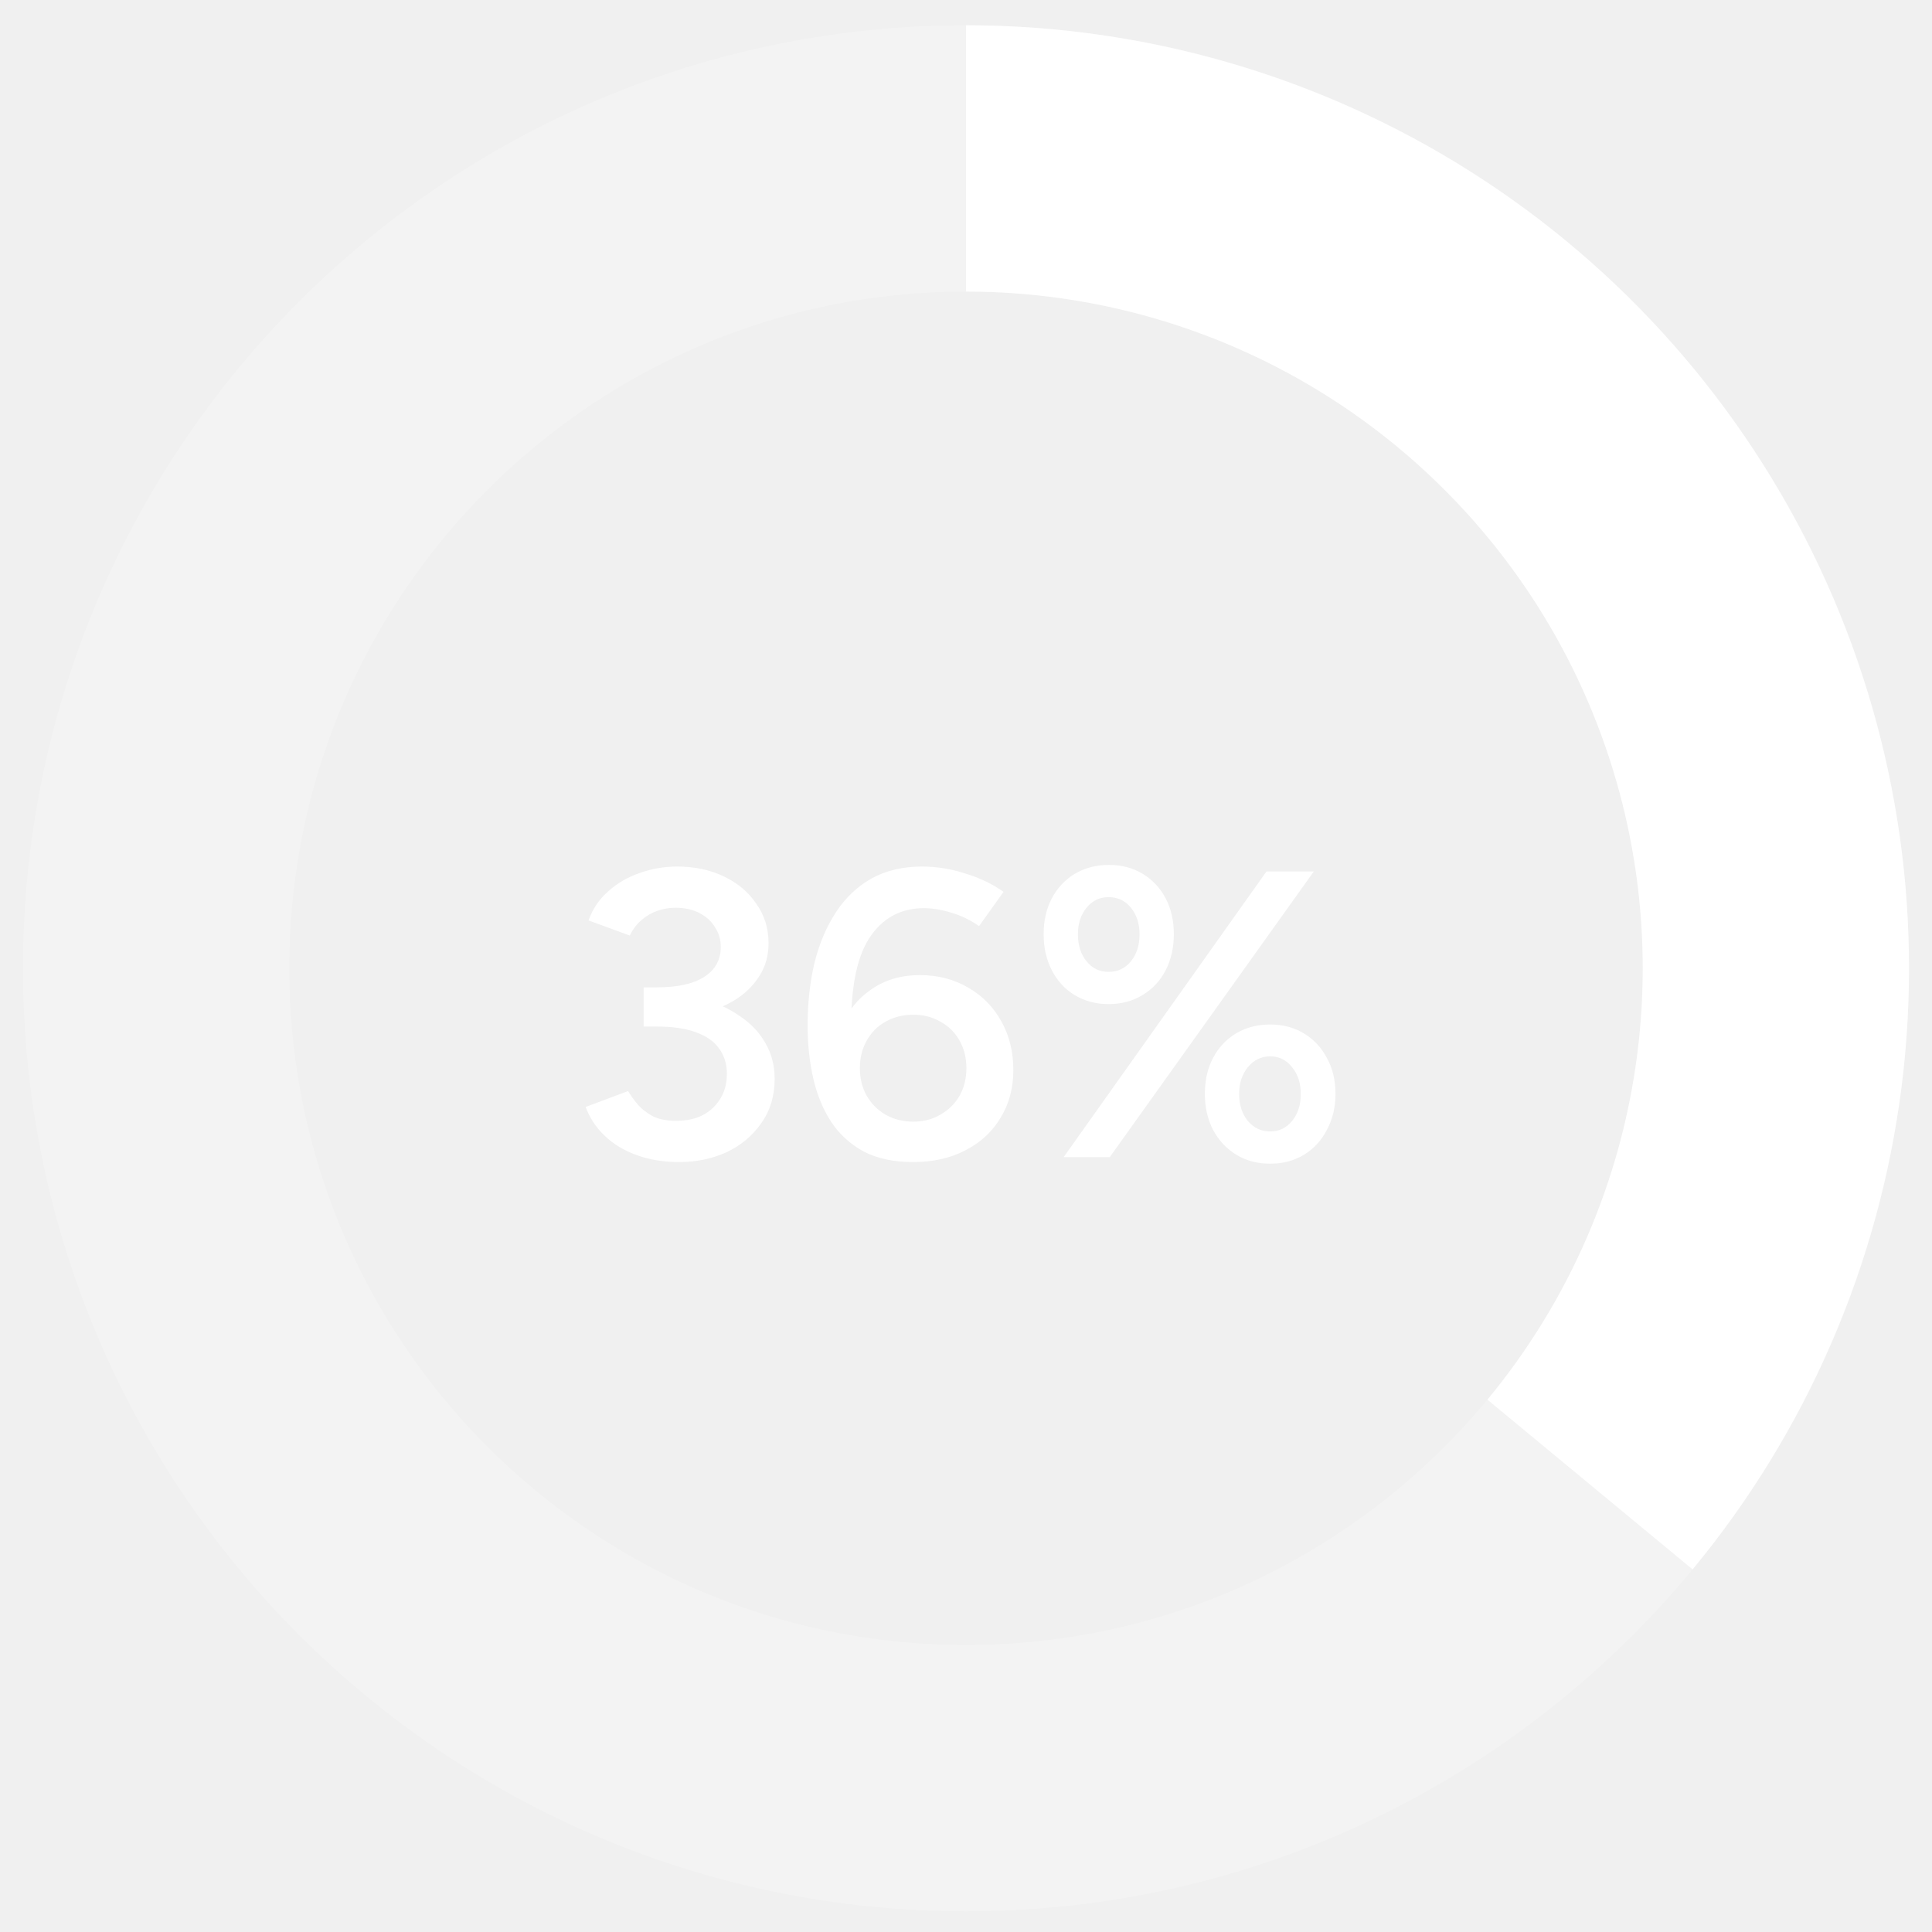
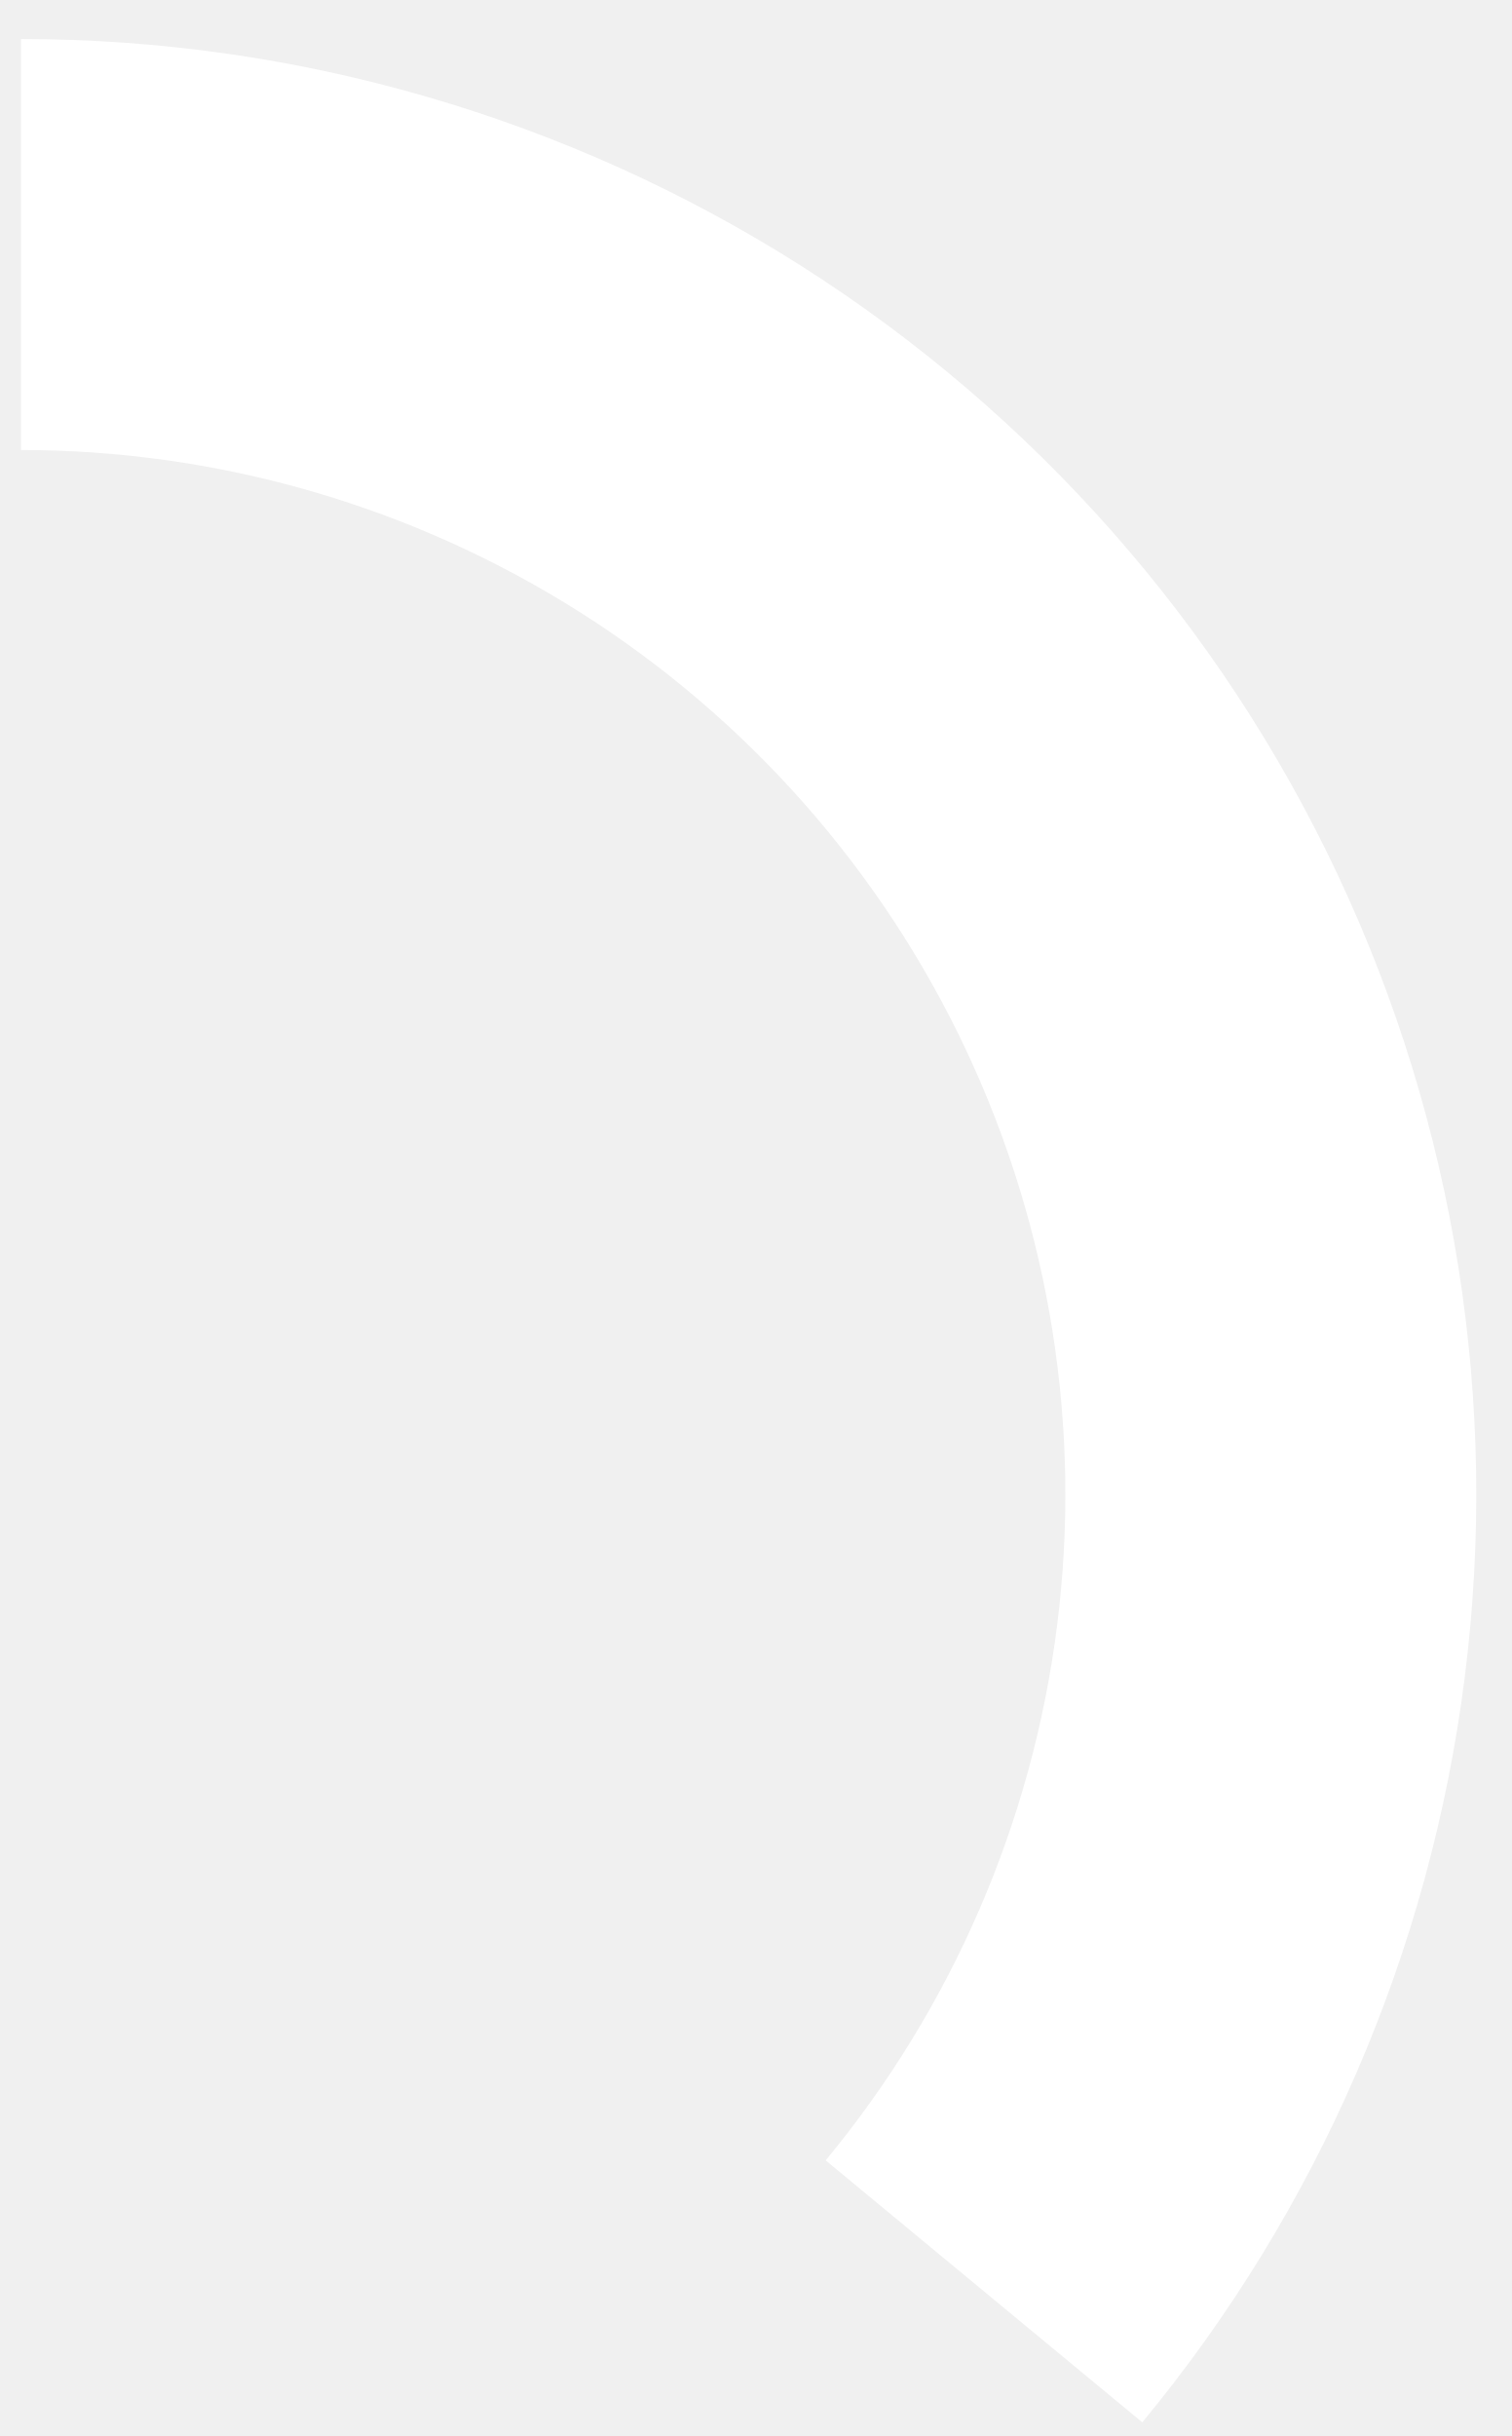
- <svg xmlns="http://www.w3.org/2000/svg" width="71" height="71" viewBox="0 0 71 71" fill="none">
-   <circle cx="35.5" cy="35.584" r="29.762" stroke="white" stroke-opacity="0.22" stroke-width="9.785" />
-   <path d="M35.5 5.822C41.148 5.822 46.679 7.429 51.447 10.455C56.216 13.481 60.025 17.802 62.43 22.912C64.835 28.022 65.736 33.711 65.028 39.314C64.32 44.918 62.032 50.204 58.432 54.556" stroke="white" stroke-width="9.785" />
-   <path d="M24.958 42.705C24.388 42.705 23.868 42.62 23.398 42.45C22.928 42.28 22.533 42.04 22.213 41.73C21.893 41.42 21.663 41.07 21.523 40.68L23.083 40.095C23.163 40.235 23.273 40.39 23.413 40.56C23.553 40.73 23.738 40.88 23.968 41.01C24.198 41.13 24.493 41.19 24.853 41.19C25.423 41.19 25.873 41.03 26.203 40.71C26.543 40.38 26.713 39.965 26.713 39.465C26.713 39.105 26.618 38.795 26.428 38.535C26.248 38.275 25.963 38.075 25.573 37.935C25.193 37.795 24.713 37.725 24.133 37.725H23.653V36.495H24.088C24.698 36.495 25.263 36.565 25.783 36.705C26.313 36.845 26.778 37.055 27.178 37.335C27.588 37.605 27.903 37.935 28.123 38.325C28.353 38.715 28.468 39.155 28.468 39.645C28.468 40.275 28.303 40.82 27.973 41.28C27.653 41.74 27.228 42.095 26.698 42.345C26.168 42.585 25.588 42.705 24.958 42.705ZM23.653 37.455V36.285H24.133C24.903 36.285 25.488 36.155 25.888 35.895C26.288 35.635 26.488 35.27 26.488 34.8C26.488 34.53 26.418 34.29 26.278 34.08C26.148 33.86 25.958 33.685 25.708 33.555C25.458 33.425 25.163 33.36 24.823 33.36C24.603 33.36 24.388 33.395 24.178 33.465C23.968 33.535 23.773 33.645 23.593 33.795C23.413 33.945 23.263 34.14 23.143 34.38L21.628 33.825C21.778 33.405 22.018 33.05 22.348 32.76C22.678 32.46 23.063 32.235 23.503 32.085C23.943 31.925 24.403 31.845 24.883 31.845C25.523 31.845 26.093 31.965 26.593 32.205C27.103 32.445 27.503 32.78 27.793 33.21C28.093 33.63 28.243 34.115 28.243 34.665C28.243 35.125 28.128 35.53 27.898 35.88C27.678 36.23 27.373 36.525 26.983 36.765C26.593 36.995 26.148 37.17 25.648 37.29C25.158 37.4 24.633 37.455 24.073 37.455H23.653ZM33.55 42.705C32.84 42.705 32.235 42.575 31.735 42.315C31.245 42.045 30.85 41.685 30.55 41.235C30.25 40.775 30.03 40.245 29.89 39.645C29.75 39.035 29.68 38.385 29.68 37.695C29.68 36.855 29.765 36.08 29.935 35.37C30.115 34.66 30.38 34.04 30.73 33.51C31.08 32.98 31.515 32.57 32.035 32.28C32.565 31.99 33.18 31.845 33.88 31.845C34.42 31.845 34.95 31.93 35.47 32.1C36 32.26 36.47 32.485 36.88 32.775L35.98 34.035C35.67 33.815 35.33 33.65 34.96 33.54C34.6 33.43 34.265 33.375 33.955 33.375C33.085 33.375 32.41 33.75 31.93 34.5C31.46 35.25 31.245 36.415 31.285 37.995L30.925 37.725C31.155 37.155 31.52 36.7 32.02 36.36C32.52 36.01 33.115 35.835 33.805 35.835C34.475 35.835 35.07 35.99 35.59 36.3C36.11 36.6 36.515 37.015 36.805 37.545C37.095 38.065 37.24 38.66 37.24 39.33C37.24 39.98 37.085 40.56 36.775 41.07C36.475 41.58 36.045 41.98 35.485 42.27C34.935 42.56 34.29 42.705 33.55 42.705ZM33.565 41.22C33.935 41.22 34.265 41.135 34.555 40.965C34.855 40.795 35.09 40.565 35.26 40.275C35.43 39.975 35.515 39.635 35.515 39.255C35.515 38.875 35.43 38.535 35.26 38.235C35.09 37.935 34.855 37.705 34.555 37.545C34.265 37.375 33.935 37.29 33.565 37.29C33.185 37.29 32.845 37.375 32.545 37.545C32.255 37.705 32.025 37.935 31.855 38.235C31.685 38.535 31.6 38.875 31.6 39.255C31.6 39.635 31.685 39.975 31.855 40.275C32.025 40.565 32.255 40.795 32.545 40.965C32.845 41.135 33.185 41.22 33.565 41.22ZM39.088 42.525L46.543 32.025H48.283L40.783 42.525H39.088ZM46.678 42.765C46.208 42.765 45.793 42.655 45.433 42.435C45.073 42.215 44.788 41.91 44.578 41.52C44.378 41.13 44.278 40.69 44.278 40.2C44.278 39.7 44.378 39.26 44.578 38.88C44.778 38.5 45.058 38.2 45.418 37.98C45.788 37.76 46.208 37.65 46.678 37.65C47.148 37.65 47.563 37.76 47.923 37.98C48.283 38.2 48.563 38.5 48.763 38.88C48.973 39.26 49.078 39.7 49.078 40.2C49.078 40.69 48.973 41.13 48.763 41.52C48.563 41.91 48.283 42.215 47.923 42.435C47.563 42.655 47.148 42.765 46.678 42.765ZM46.678 41.58C47.008 41.58 47.278 41.45 47.488 41.19C47.698 40.93 47.803 40.6 47.803 40.2C47.803 39.81 47.698 39.485 47.488 39.225C47.278 38.955 47.008 38.82 46.678 38.82C46.348 38.82 46.073 38.955 45.853 39.225C45.643 39.485 45.538 39.81 45.538 40.2C45.538 40.6 45.643 40.93 45.853 41.19C46.073 41.45 46.348 41.58 46.678 41.58ZM40.738 36.9C40.278 36.9 39.863 36.79 39.493 36.57C39.133 36.35 38.853 36.045 38.653 35.655C38.453 35.265 38.353 34.825 38.353 34.335C38.353 33.835 38.453 33.395 38.653 33.015C38.853 32.635 39.133 32.335 39.493 32.115C39.863 31.895 40.283 31.785 40.753 31.785C41.223 31.785 41.638 31.895 41.998 32.115C42.358 32.335 42.638 32.635 42.838 33.015C43.038 33.395 43.138 33.835 43.138 34.335C43.138 34.825 43.038 35.265 42.838 35.655C42.638 36.045 42.353 36.35 41.983 36.57C41.623 36.79 41.208 36.9 40.738 36.9ZM40.738 35.715C41.078 35.715 41.353 35.585 41.563 35.325C41.773 35.065 41.878 34.735 41.878 34.335C41.878 33.945 41.773 33.62 41.563 33.36C41.353 33.1 41.078 32.97 40.738 32.97C40.408 32.97 40.138 33.1 39.928 33.36C39.718 33.62 39.613 33.945 39.613 34.335C39.613 34.735 39.718 35.065 39.928 35.325C40.138 35.585 40.408 35.715 40.738 35.715Z" fill="white" />
+ <svg xmlns="http://www.w3.org/2000/svg" width="36" height="58" viewBox="0 0 36 58" fill="none">
+   <path d="M0.5 5.822C6.148 5.822 11.679 7.429 16.448 10.455C21.216 13.481 25.025 17.802 27.43 22.912C29.835 28.022 30.736 33.711 30.028 39.314C29.32 44.918 27.032 50.204 23.432 54.556" stroke="white" stroke-width="9.785" />
</svg>
